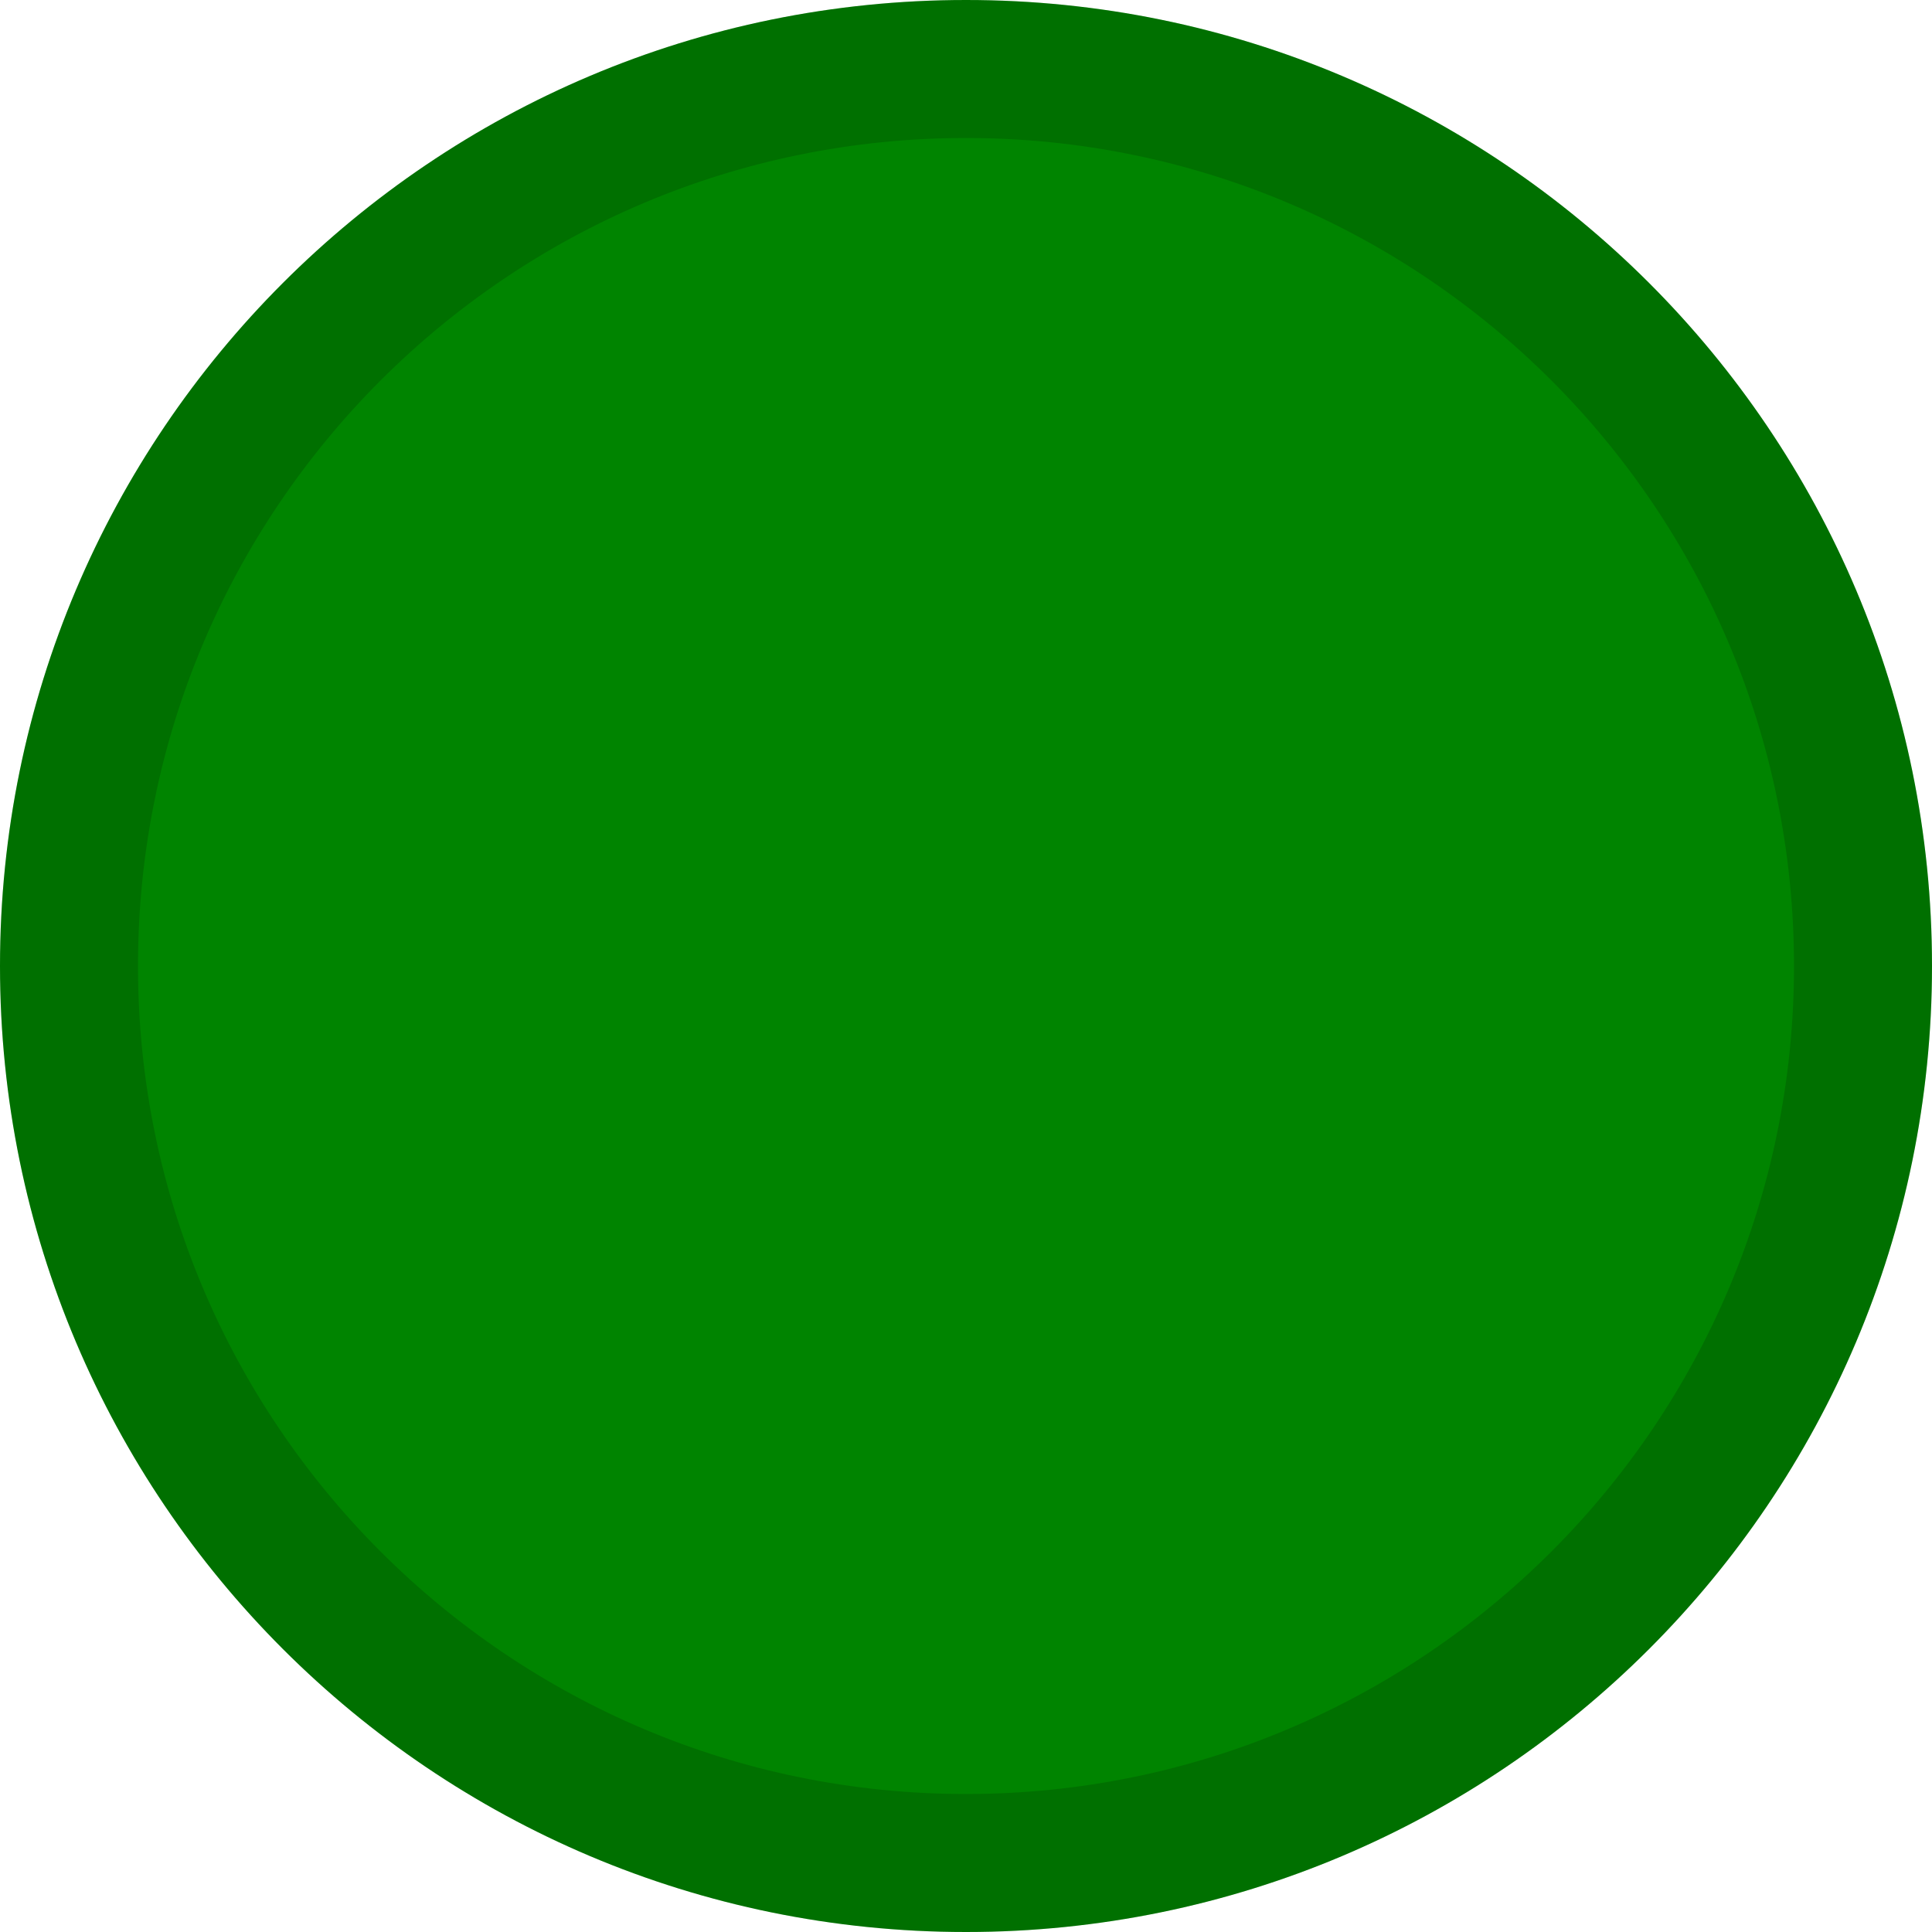
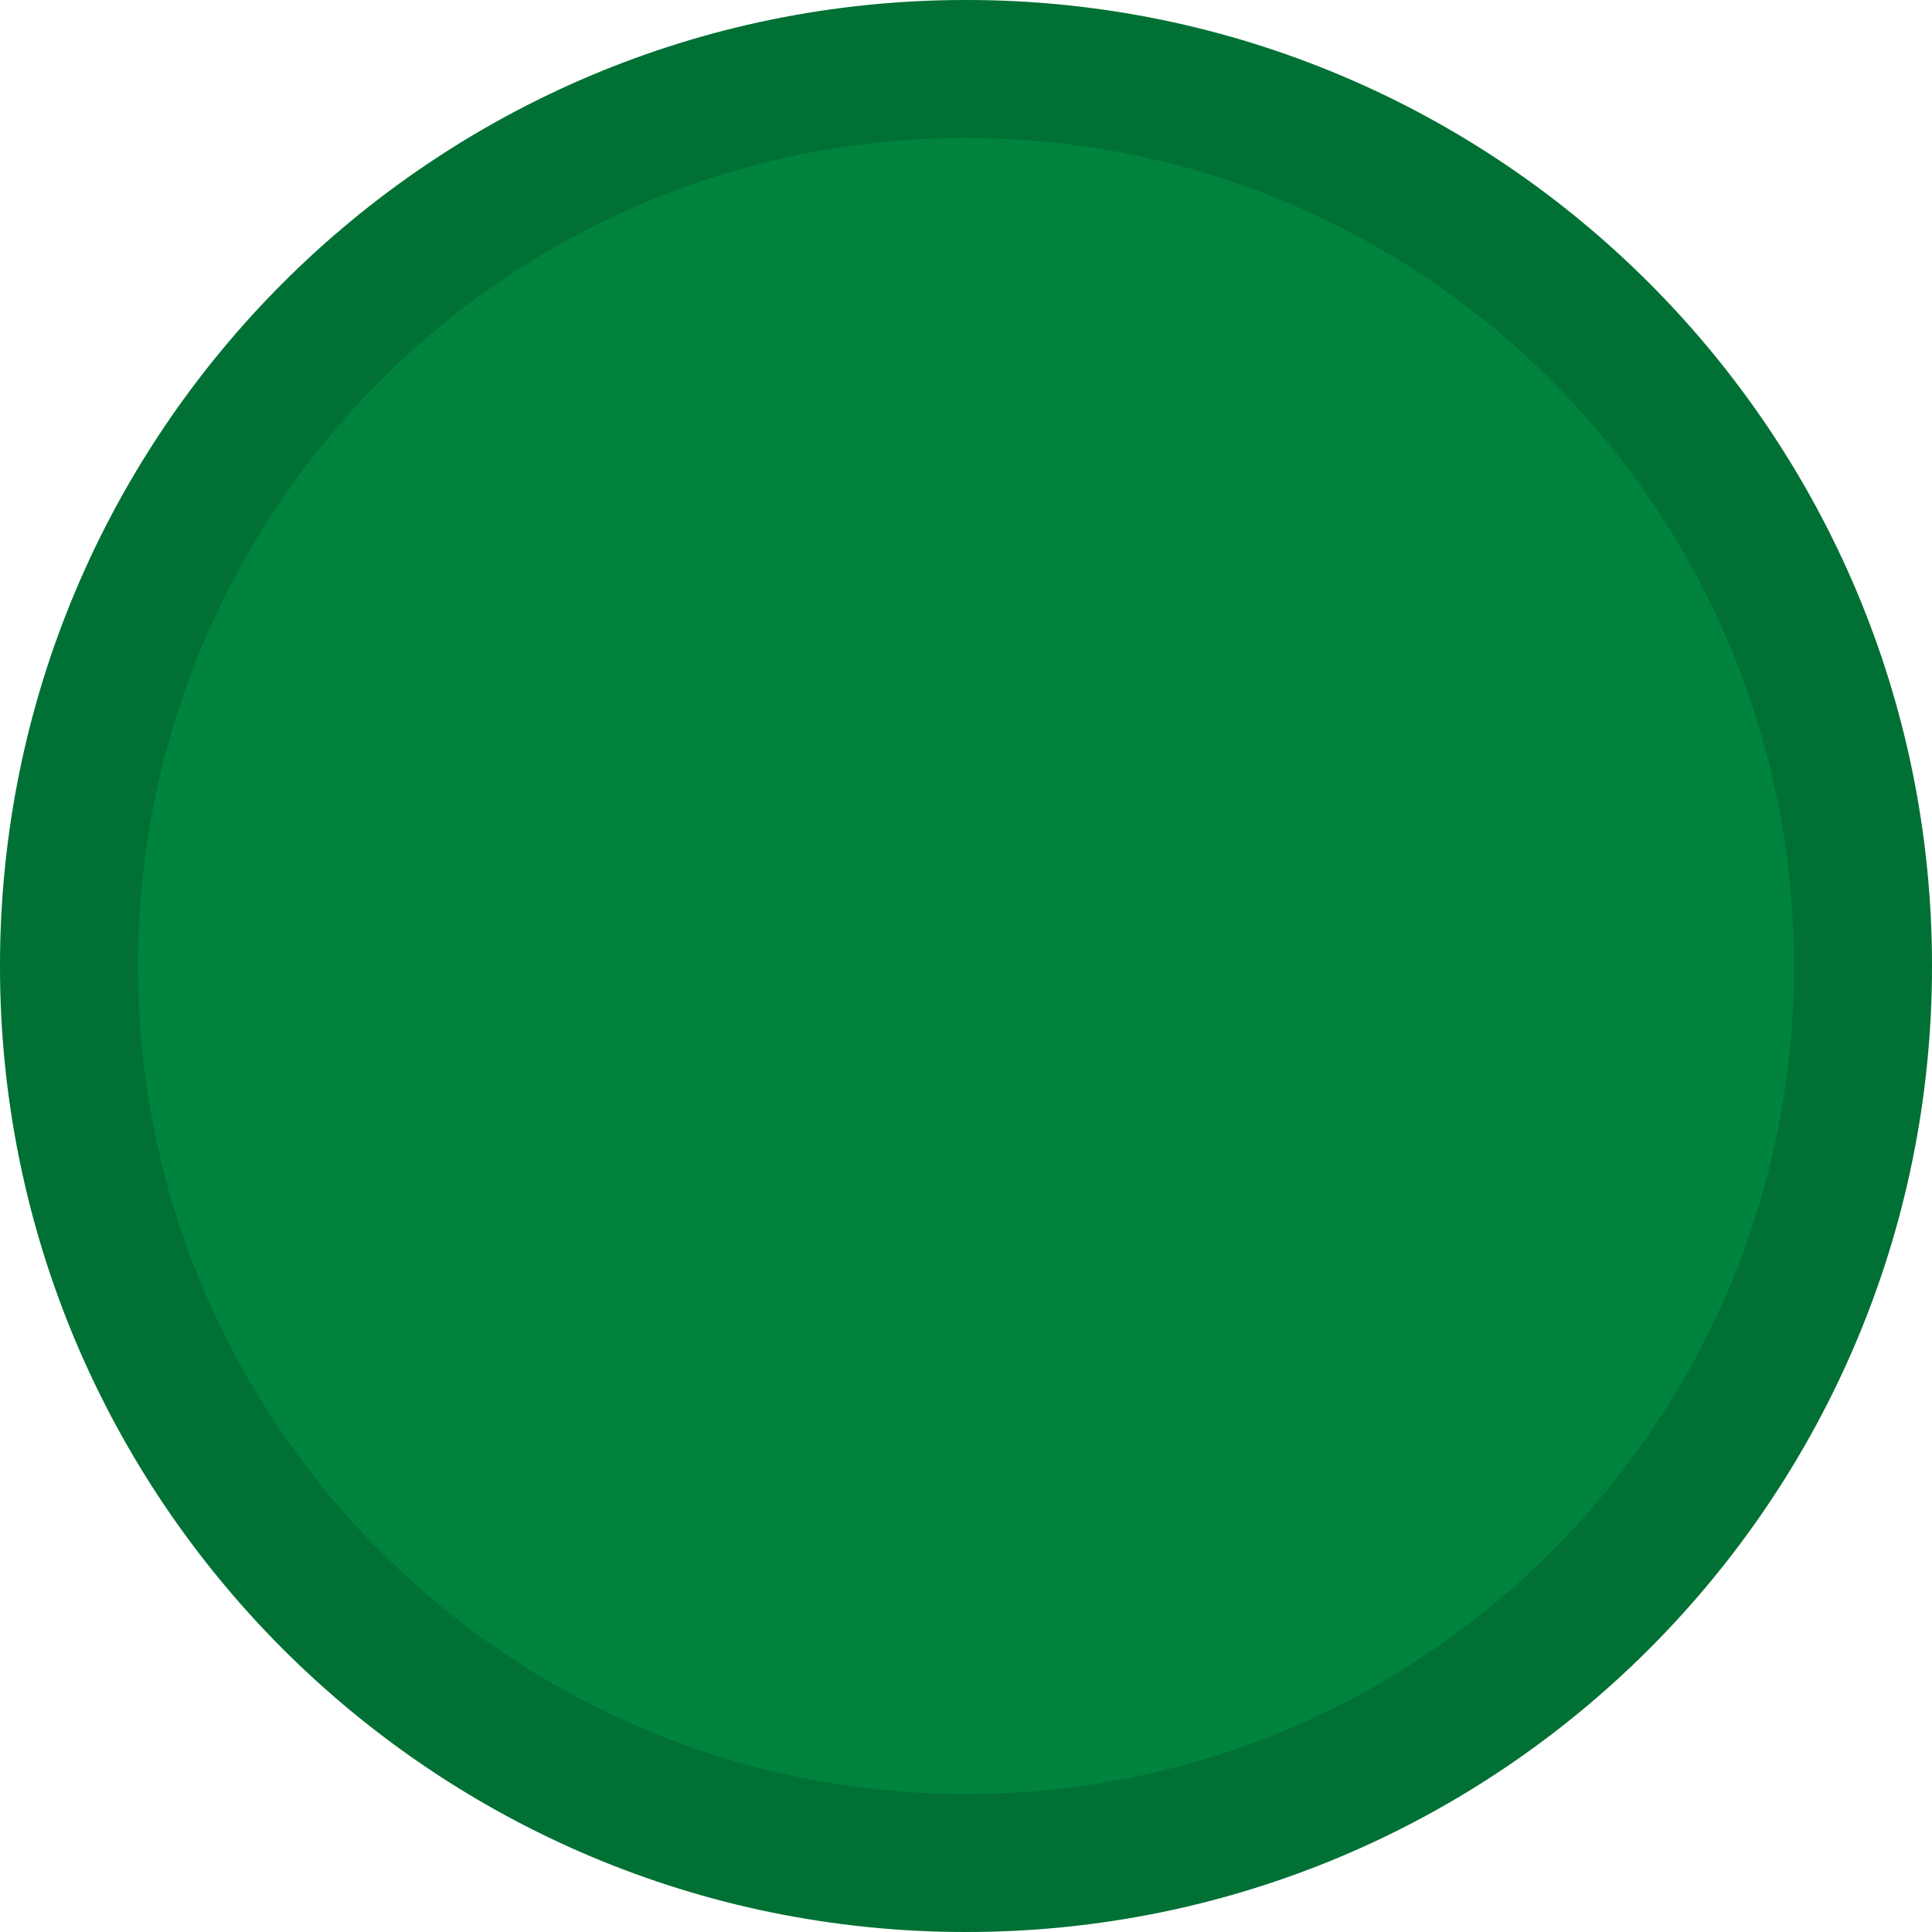
<svg xmlns="http://www.w3.org/2000/svg" width="14" height="14" viewBox="0 0 14 14" fill="none">
-   <circle cx="7" cy="7" r="7" fill="#008400" />
+   <circle cx="7" cy="7" r="7" fill="#00843D" />
  <circle cx="7" cy="7" r="6.5" stroke="black" stroke-opacity="0.15" />
</svg>
